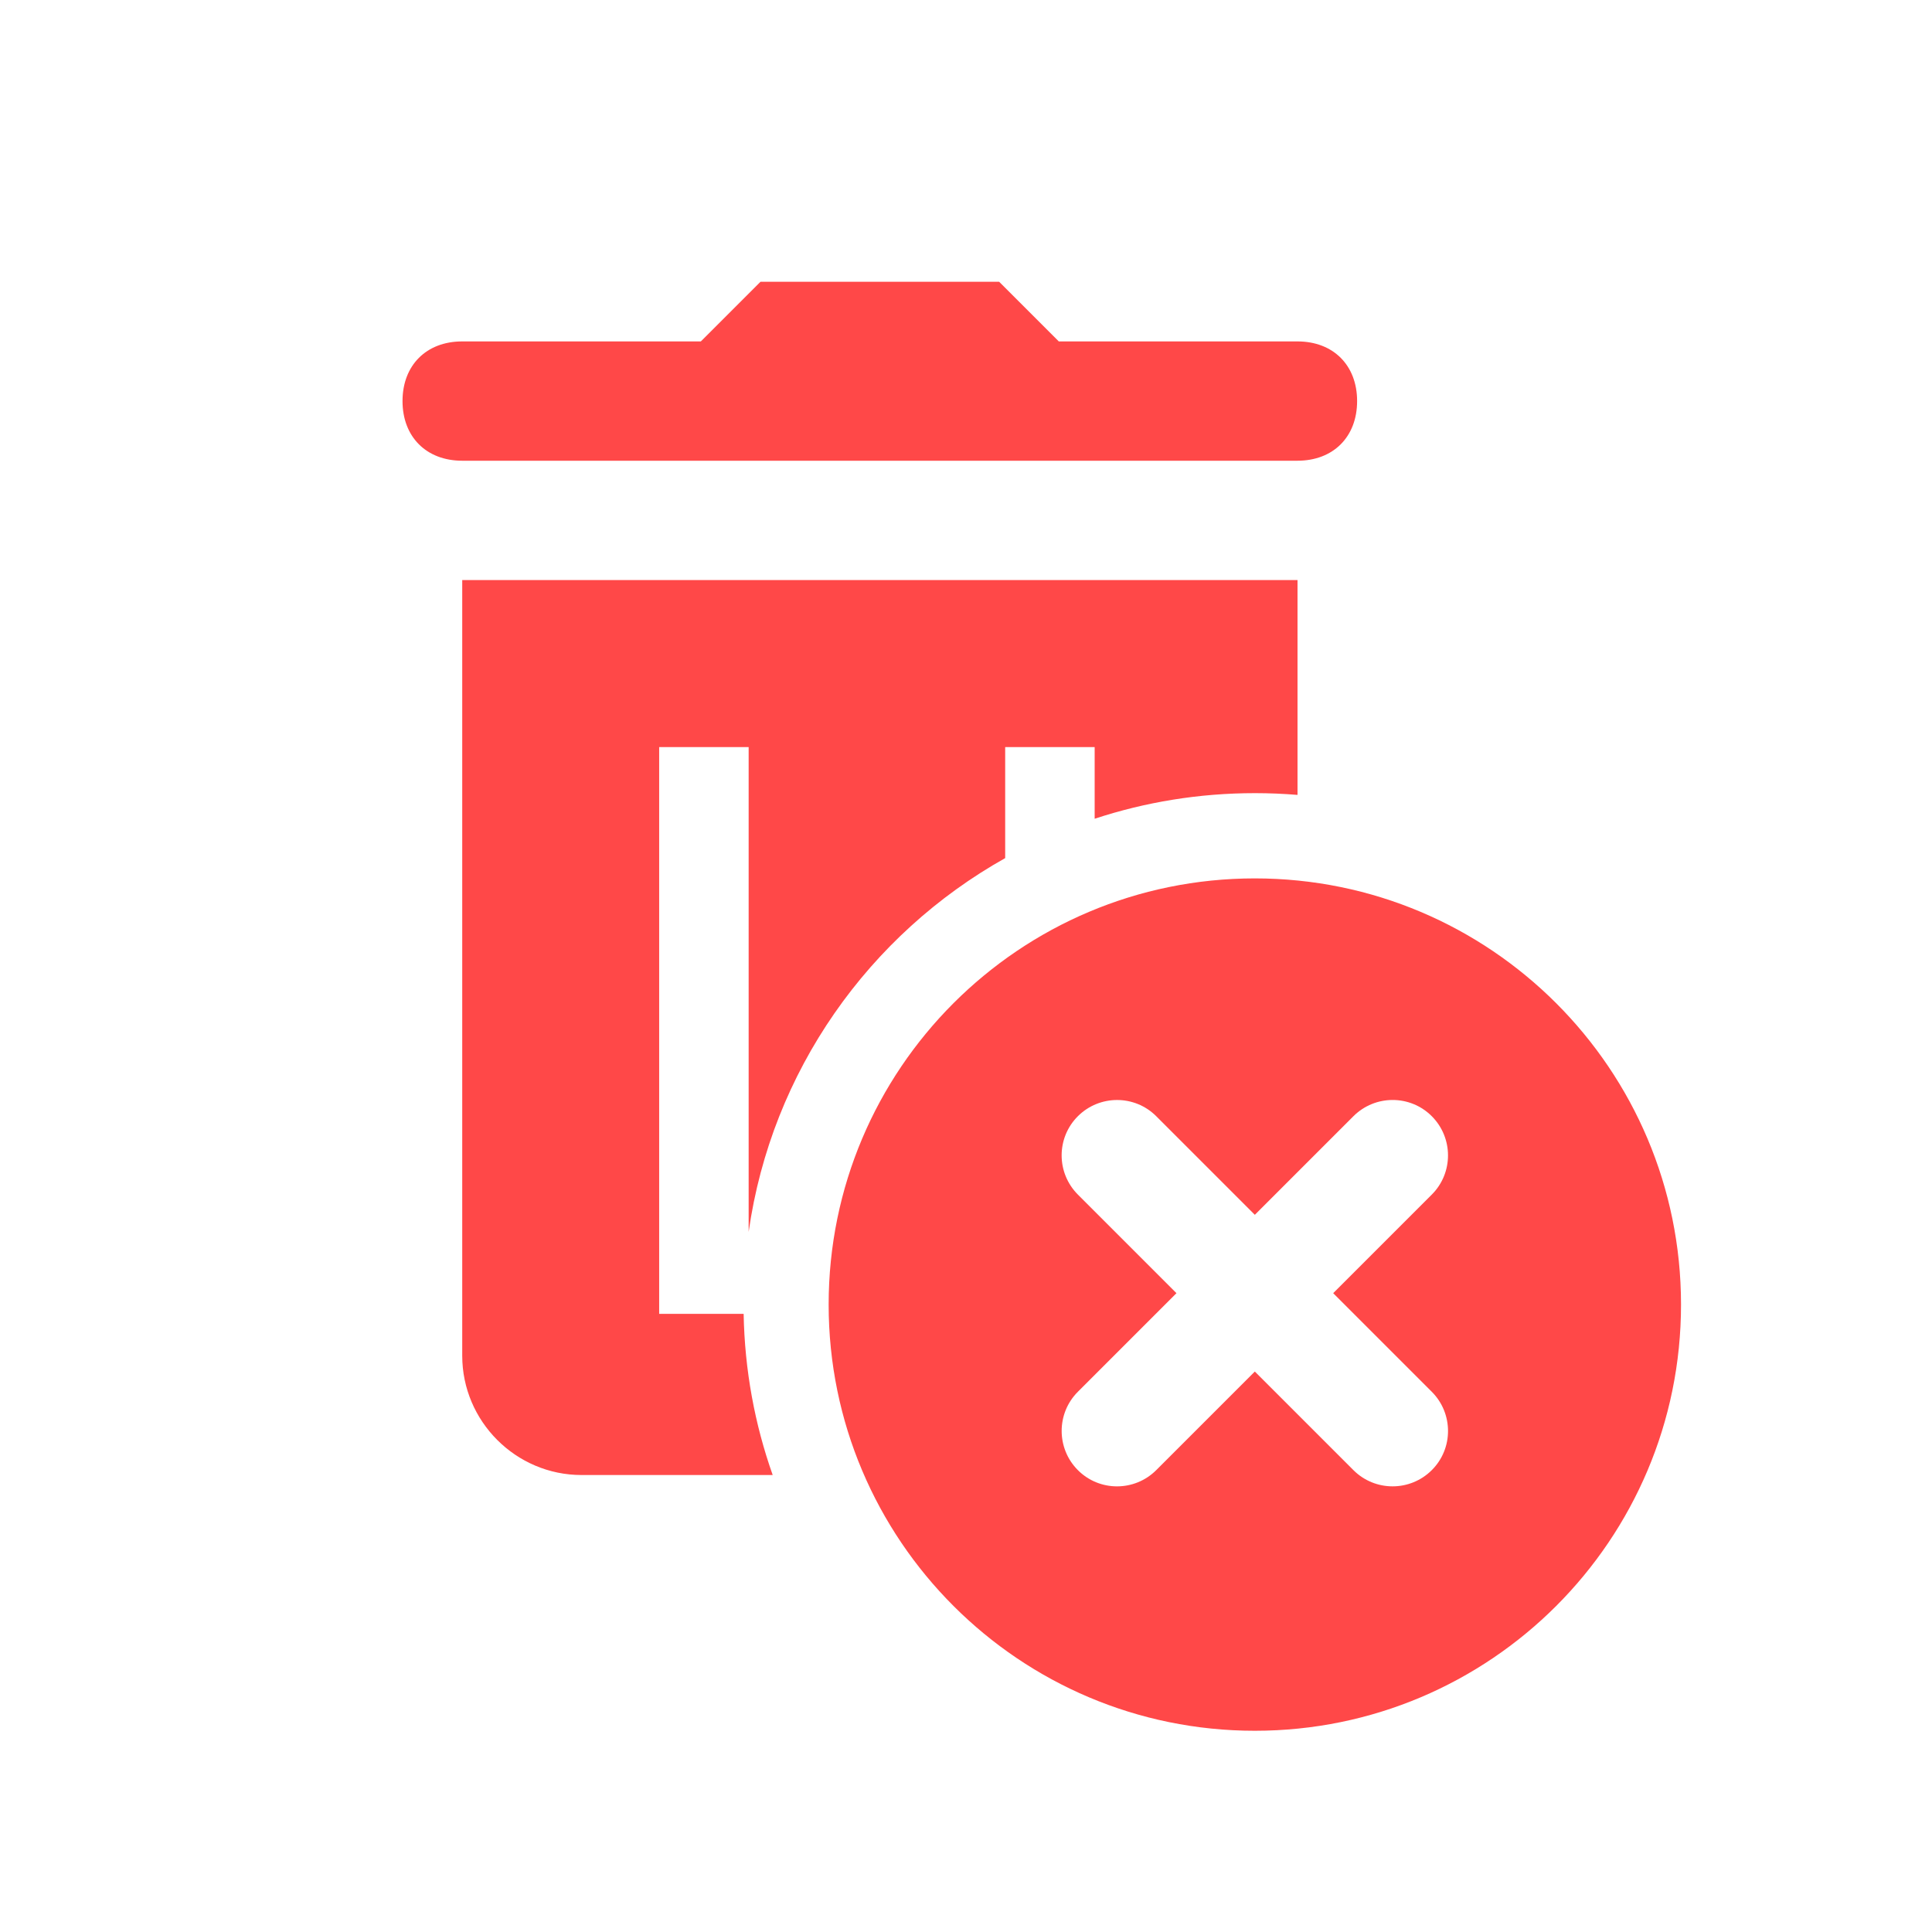
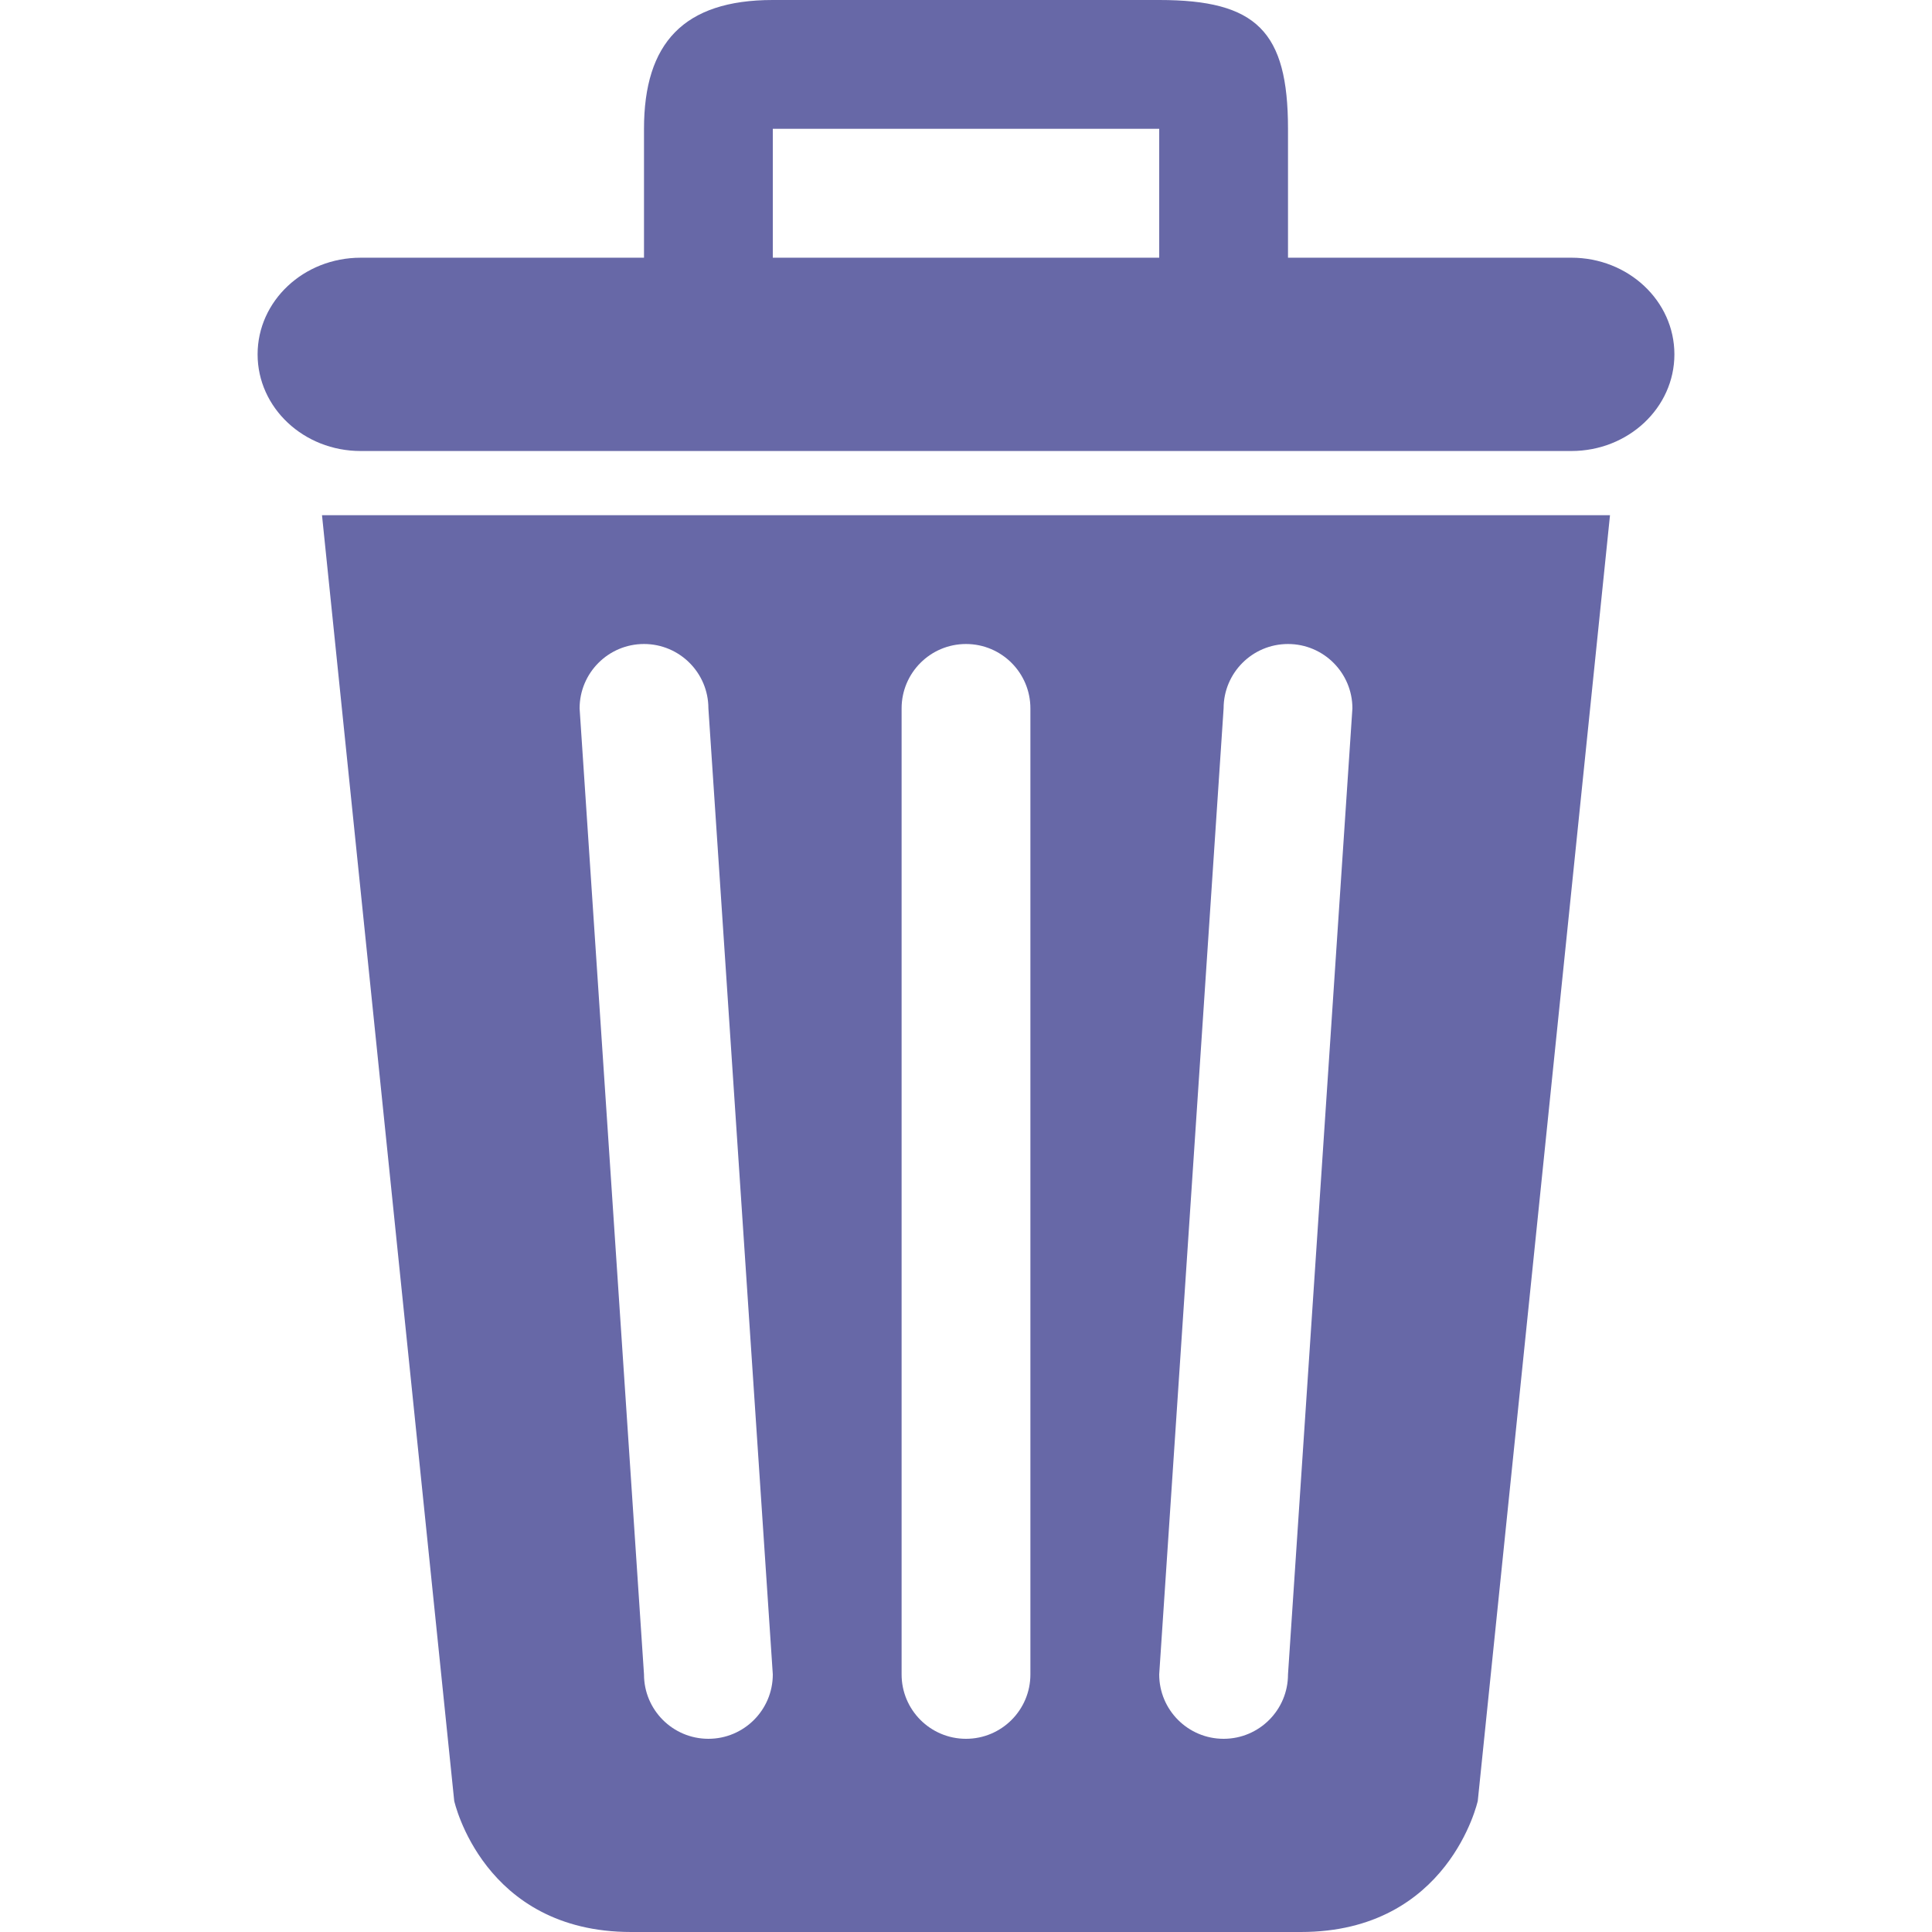
- <svg xmlns="http://www.w3.org/2000/svg" version="1.1" width="32" height="32" viewBox="0 0 32 32">
-   <path style="fill: #ff4848;" d="M21.49 5.655c0.593 0 0.988 0.395 0.988 0.988s-0.395 0.988-0.988 0.988h-13.835c-0.593 0-0.988-0.395-0.988-0.988s0.395-0.988 0.988-0.988h3.953l0.988-0.988h3.953l0.988 0.988h3.953zM12.796 24.431h-3.164c-1.087 0-1.976-0.889-1.976-1.976v-12.847h13.835v3.558c-0.233-0.019-0.468-0.029-0.706-0.029-0.927 0-1.819 0.149-2.654 0.424v-1.187h-1.482v1.839c-2.254 1.264-3.871 3.528-4.249 6.191v-8.030h-1.482v9.388h1.399c0.017 0.934 0.185 1.831 0.481 2.668zM20.784 28.667c-3.898 0-7.059-3.16-7.059-7.059s3.16-7.059 7.059-7.059c3.898 0 7.059 3.16 7.059 7.059s-3.16 7.059-7.059 7.059zM22.082 21.419l1.633-1.633c0.358-0.358 0.358-0.939 0-1.298s-0.939-0.358-1.298 0l-1.633 1.633-1.633-1.633c-0.358-0.358-0.939-0.358-1.298 0s-0.358 0.939 0 1.298l1.633 1.633-1.633 1.633c-0.358 0.358-0.358 0.939 0 1.298s0.939 0.358 1.298 0l1.633-1.633 1.633 1.633c0.358 0.358 0.939 0.358 1.298 0s0.358-0.939 0-1.298l-1.633-1.633z" />
+ <svg xmlns="http://www.w3.org/2000/svg" version="1.1" id="Capa_1" x="0px" y="0px" viewBox="0 0 268.476 268.476" style="enable-background:new 0 0 268.476 268.476;" xml:space="preserve">
+   <g id="Delete__x2F__Trash">
+     <path style="fill: #6768A7; fill-rule:evenodd;clip-rule:evenodd;" d="M63.119,250.254c0,0,3.999,18.222,24.583,18.222h93.072   c20.583,0,24.582-18.222,24.582-18.222l18.374-178.66H44.746L63.119,250.254z M170.035,98.442c0-4.943,4.006-8.949,8.949-8.949   c4.943,0,8.95,4.006,8.95,8.949l-8.95,134.238c0,4.943-4.007,8.949-8.949,8.949c-4.942,0-8.949-4.007-8.949-8.949L170.035,98.442z    M125.289,98.442c0-4.943,4.007-8.949,8.949-8.949c4.943,0,8.949,4.006,8.949,8.949v134.238c0,4.943-4.006,8.949-8.949,8.949   c-4.943,0-8.949-4.007-8.949-8.949V98.442z M89.492,89.492c4.943,0,8.949,4.006,8.949,8.949l8.95,134.238   c0,4.943-4.007,8.949-8.95,8.949c-4.942,0-8.949-4.007-8.949-8.949L80.543,98.442C80.543,93.499,84.55,89.492,89.492,89.492z    M218.36,35.811h-39.376V17.899C178.984,4.322,174.593,0,161.086,0L107.39,0C95.001,0,89.492,6.001,89.492,17.899v17.913H50.116   c-7.914,0-14.319,6.007-14.319,13.43c0,7.424,6.405,13.431,14.319,13.431H218.36c7.914,0,14.319-6.007,14.319-13.431   C232.679,41.819,226.274,35.811,218.36,35.811z M161.086,35.811h-53.695l0.001-17.913h53.695V35.811z" />
+   </g>
+   <g>
+ </g>
+   <g>
+ </g>
+   <g>
+ </g>
+   <g>
+ </g>
+   <g>
+ </g>
+   <g>
+ </g>
+   <g>
+ </g>
+   <g>
+ </g>
+   <g>
+ </g>
+   <g>
+ </g>
+   <g>
+ </g>
+   <g>
+ </g>
+   <g>
+ </g>
+   <g>
+ </g>
+   <g>
+ </g>
</svg>
